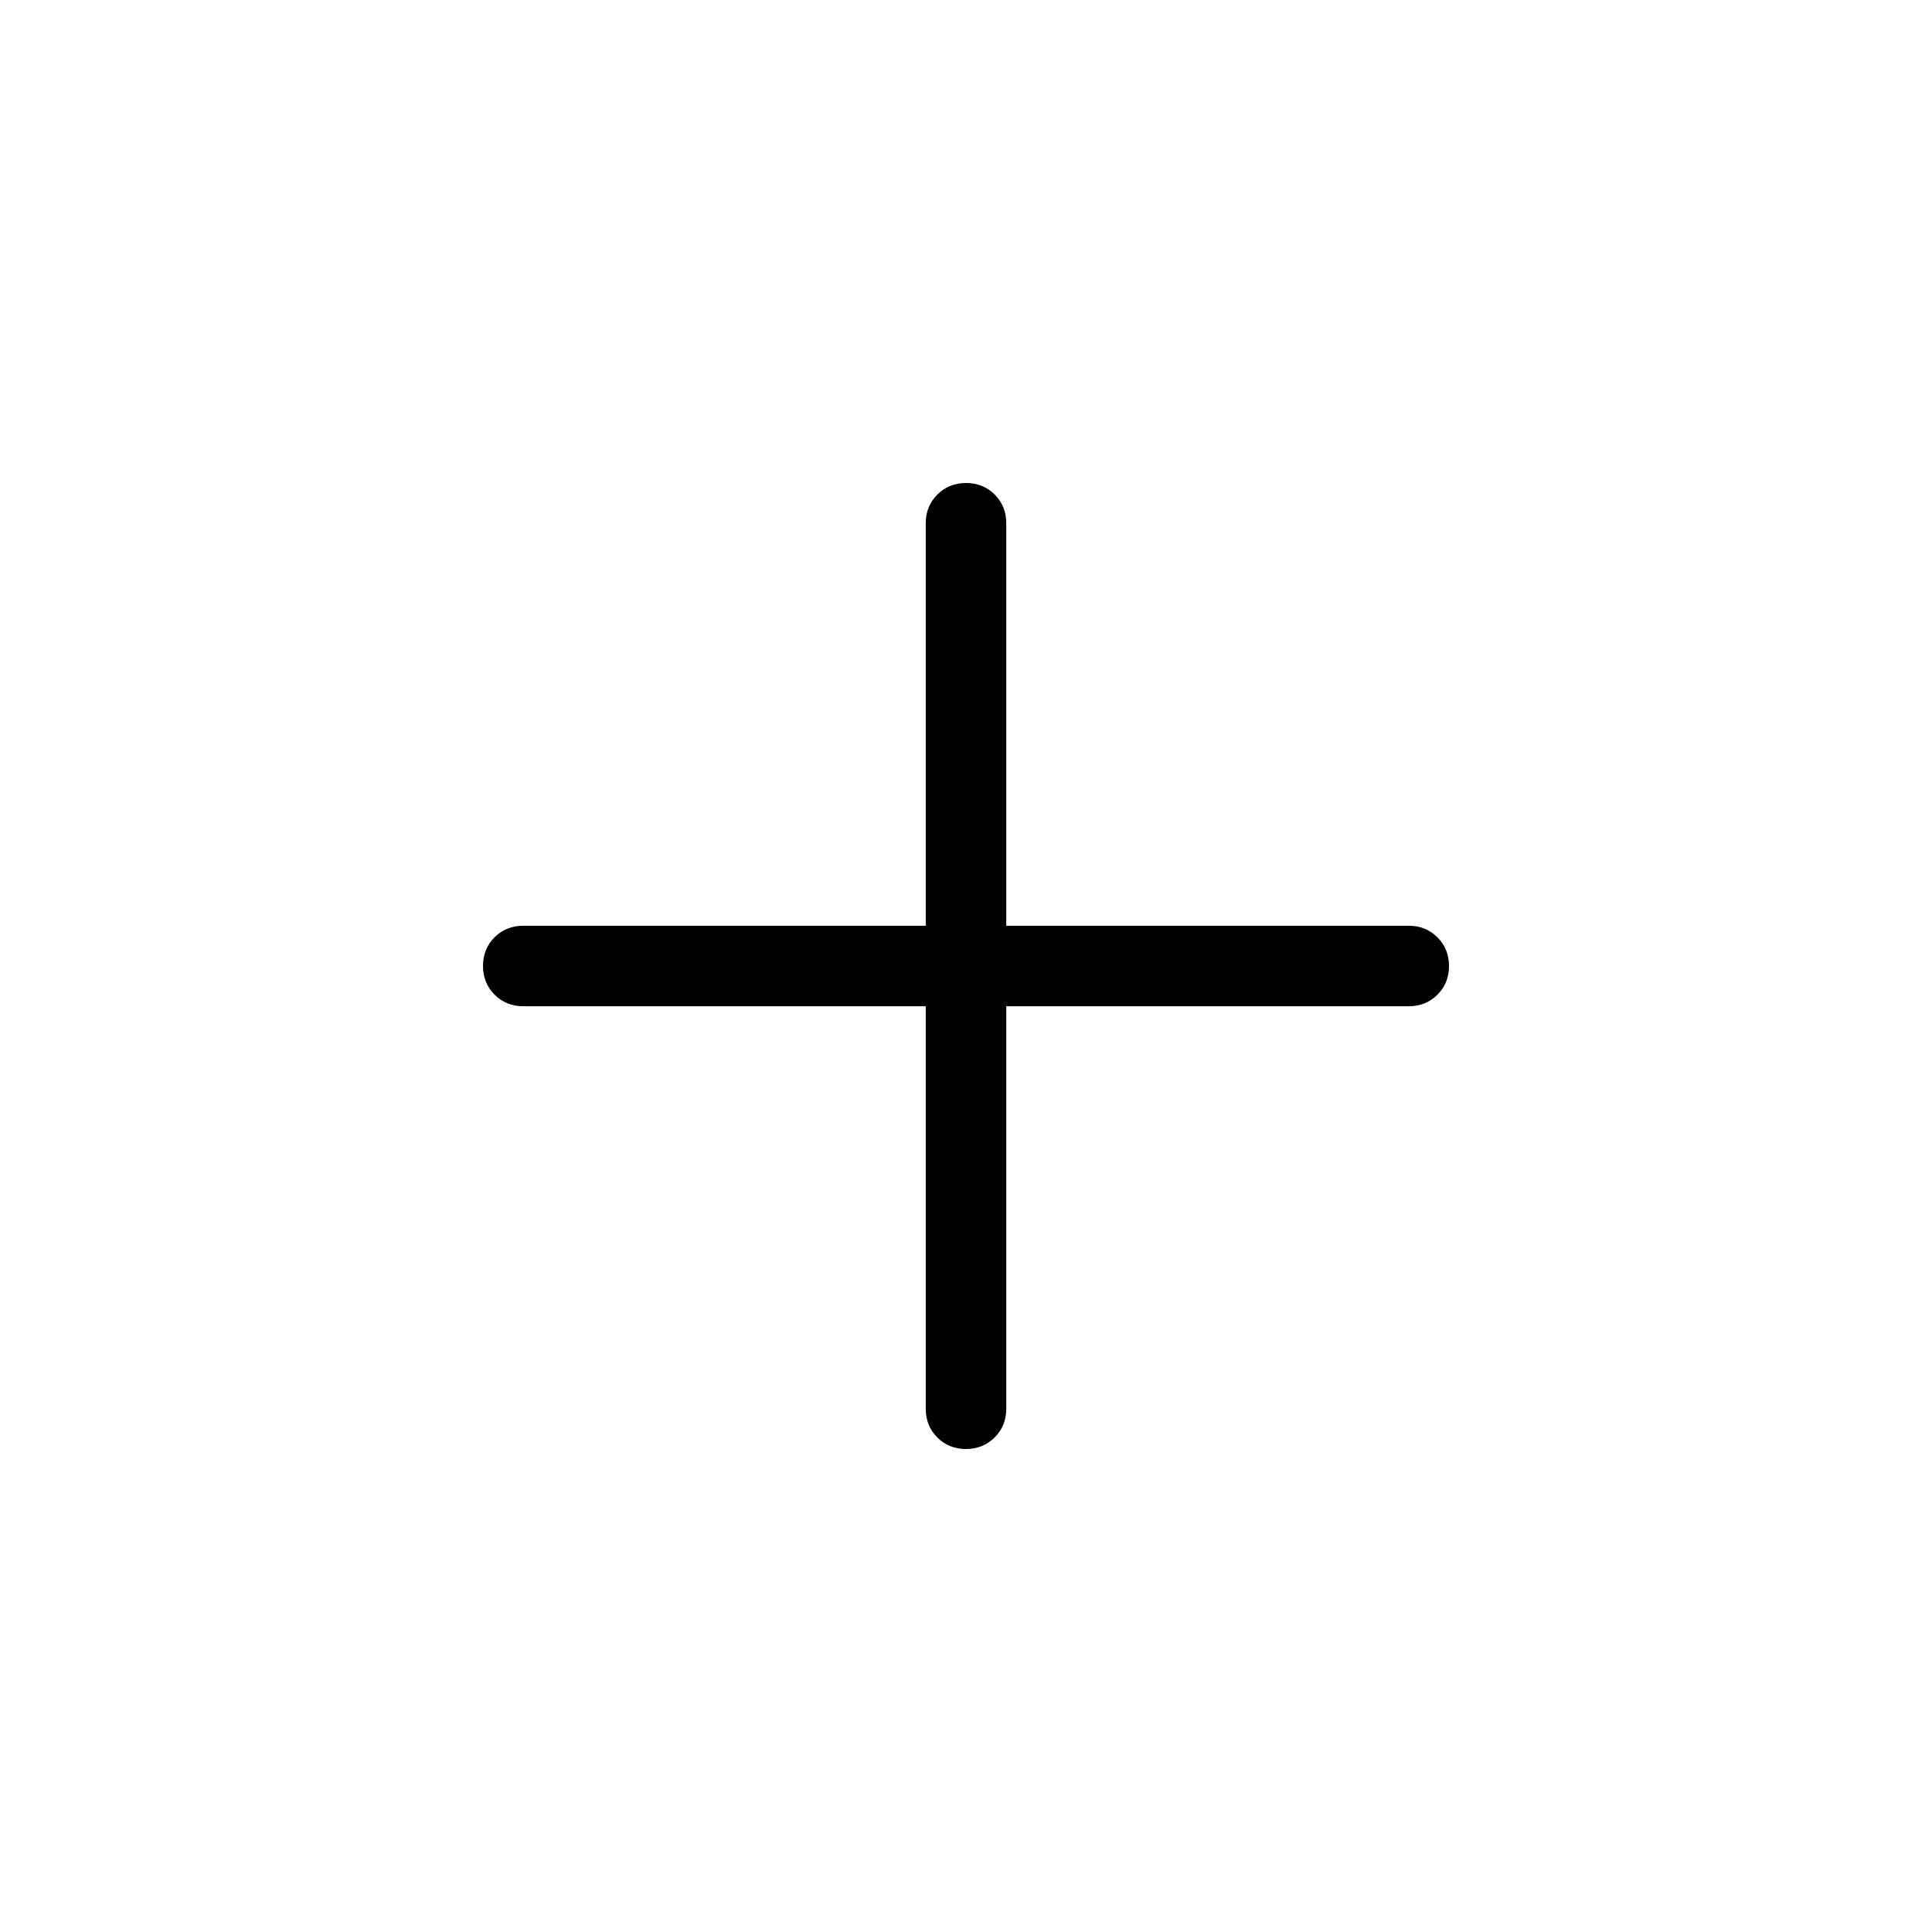
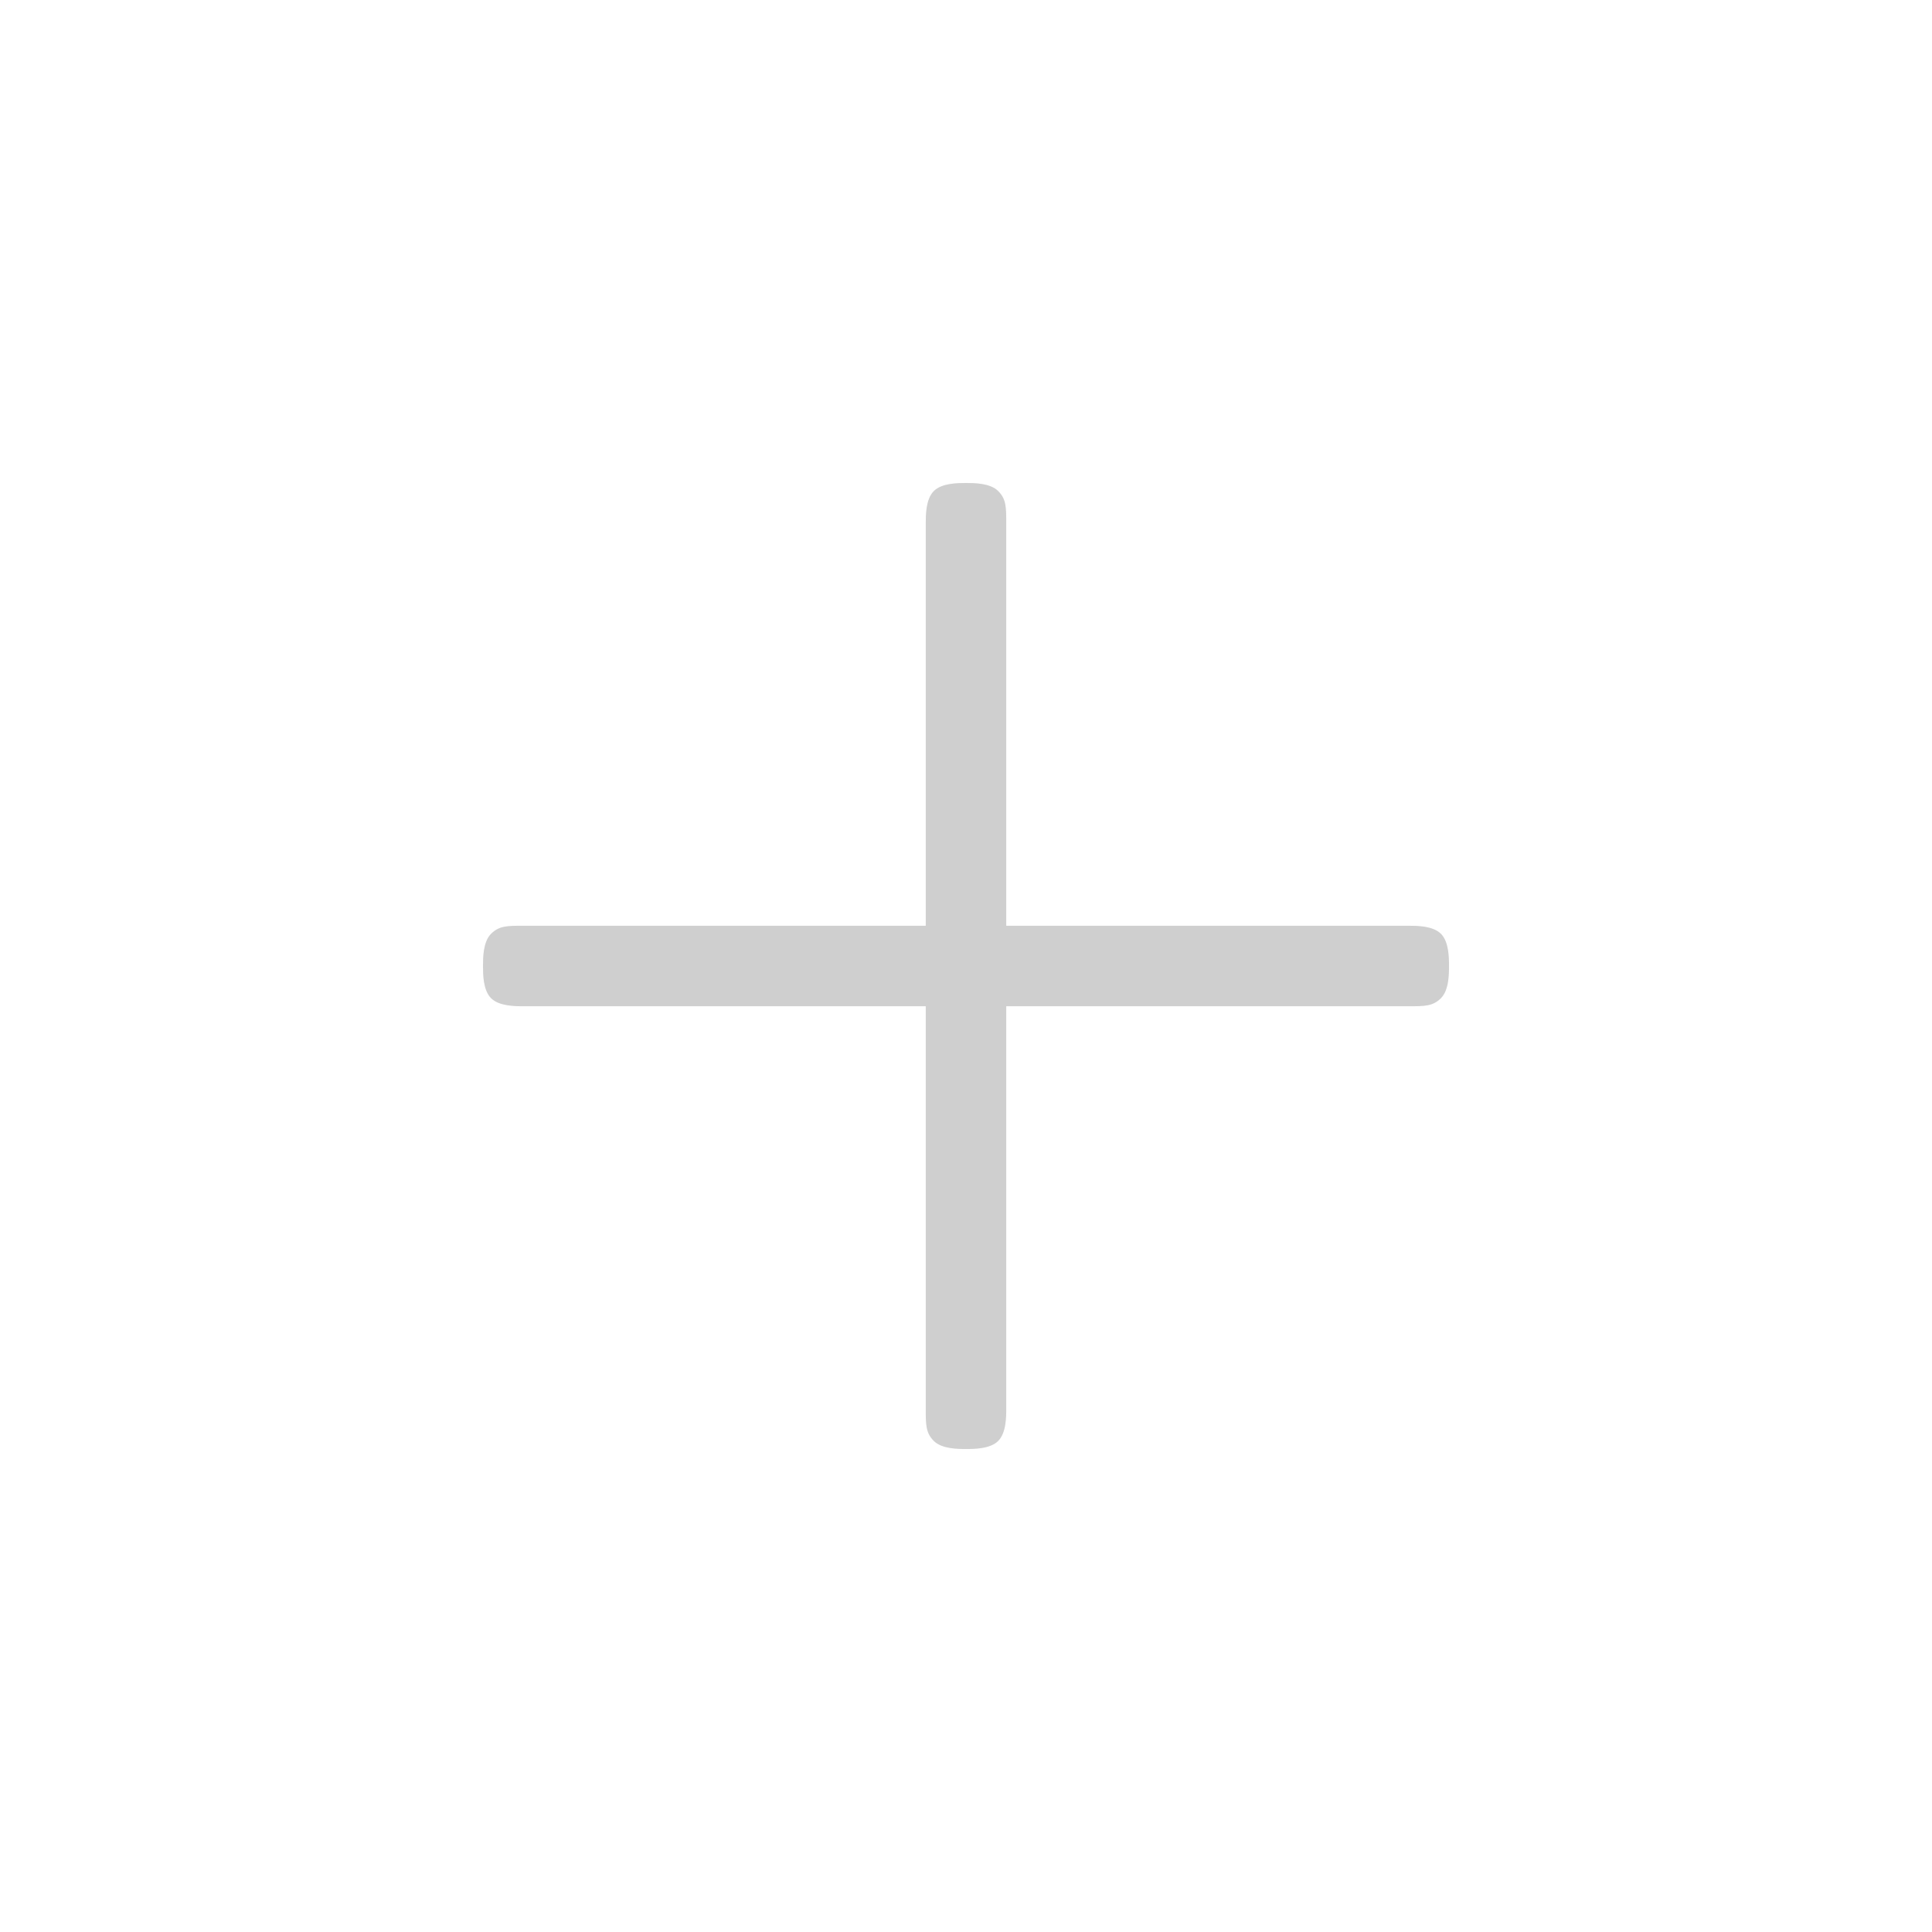
- <svg xmlns="http://www.w3.org/2000/svg" height="24" viewBox="0 -960 960 960" width="24">
-   <path d="M460-460H260q-8.5 0-14.25-5.758-5.75-5.757-5.75-14.269t5.75-14.242Q251.5-500 260-500h200v-200q0-8.5 5.758-14.25 5.757-5.75 14.269-5.75t14.242 5.75Q500-708.5 500-700v200h200q8.5 0 14.25 5.758 5.75 5.757 5.75 14.269t-5.75 14.242Q708.5-460 700-460H500v200q0 8.5-5.758 14.25-5.757 5.75-14.269 5.75t-14.242-5.75Q460-251.5 460-260v-200Z" />
+ <svg xmlns="http://www.w3.org/2000/svg" version="1.1" id="Layer_1" x="0px" y="0px" viewBox="0 0 24 24" style="enable-background:new 0 0 24 24;" xml:space="preserve">
+   <style type="text/css">
+ 	.st0{fill:#CFCFCF;}
+ </style>
+   <path class="st0" d="M11.5,12.5h-5c-0.1,0-0.3,0-0.4-0.1C6,12.3,6,12.1,6,12c0-0.1,0-0.3,0.1-0.4c0.1-0.1,0.2-0.1,0.4-0.1h5v-5  c0-0.1,0-0.3,0.1-0.4C11.7,6,11.9,6,12,6c0.1,0,0.3,0,0.4,0.1c0.1,0.1,0.1,0.2,0.1,0.4v5h5c0.1,0,0.3,0,0.4,0.1  C18,11.7,18,11.9,18,12c0,0.1,0,0.3-0.1,0.4c-0.1,0.1-0.2,0.1-0.4,0.1h-5v5c0,0.1,0,0.3-0.1,0.4C12.3,18,12.1,18,12,18  c-0.1,0-0.3,0-0.4-0.1c-0.1-0.1-0.1-0.2-0.1-0.4V12.5z" />
</svg>
